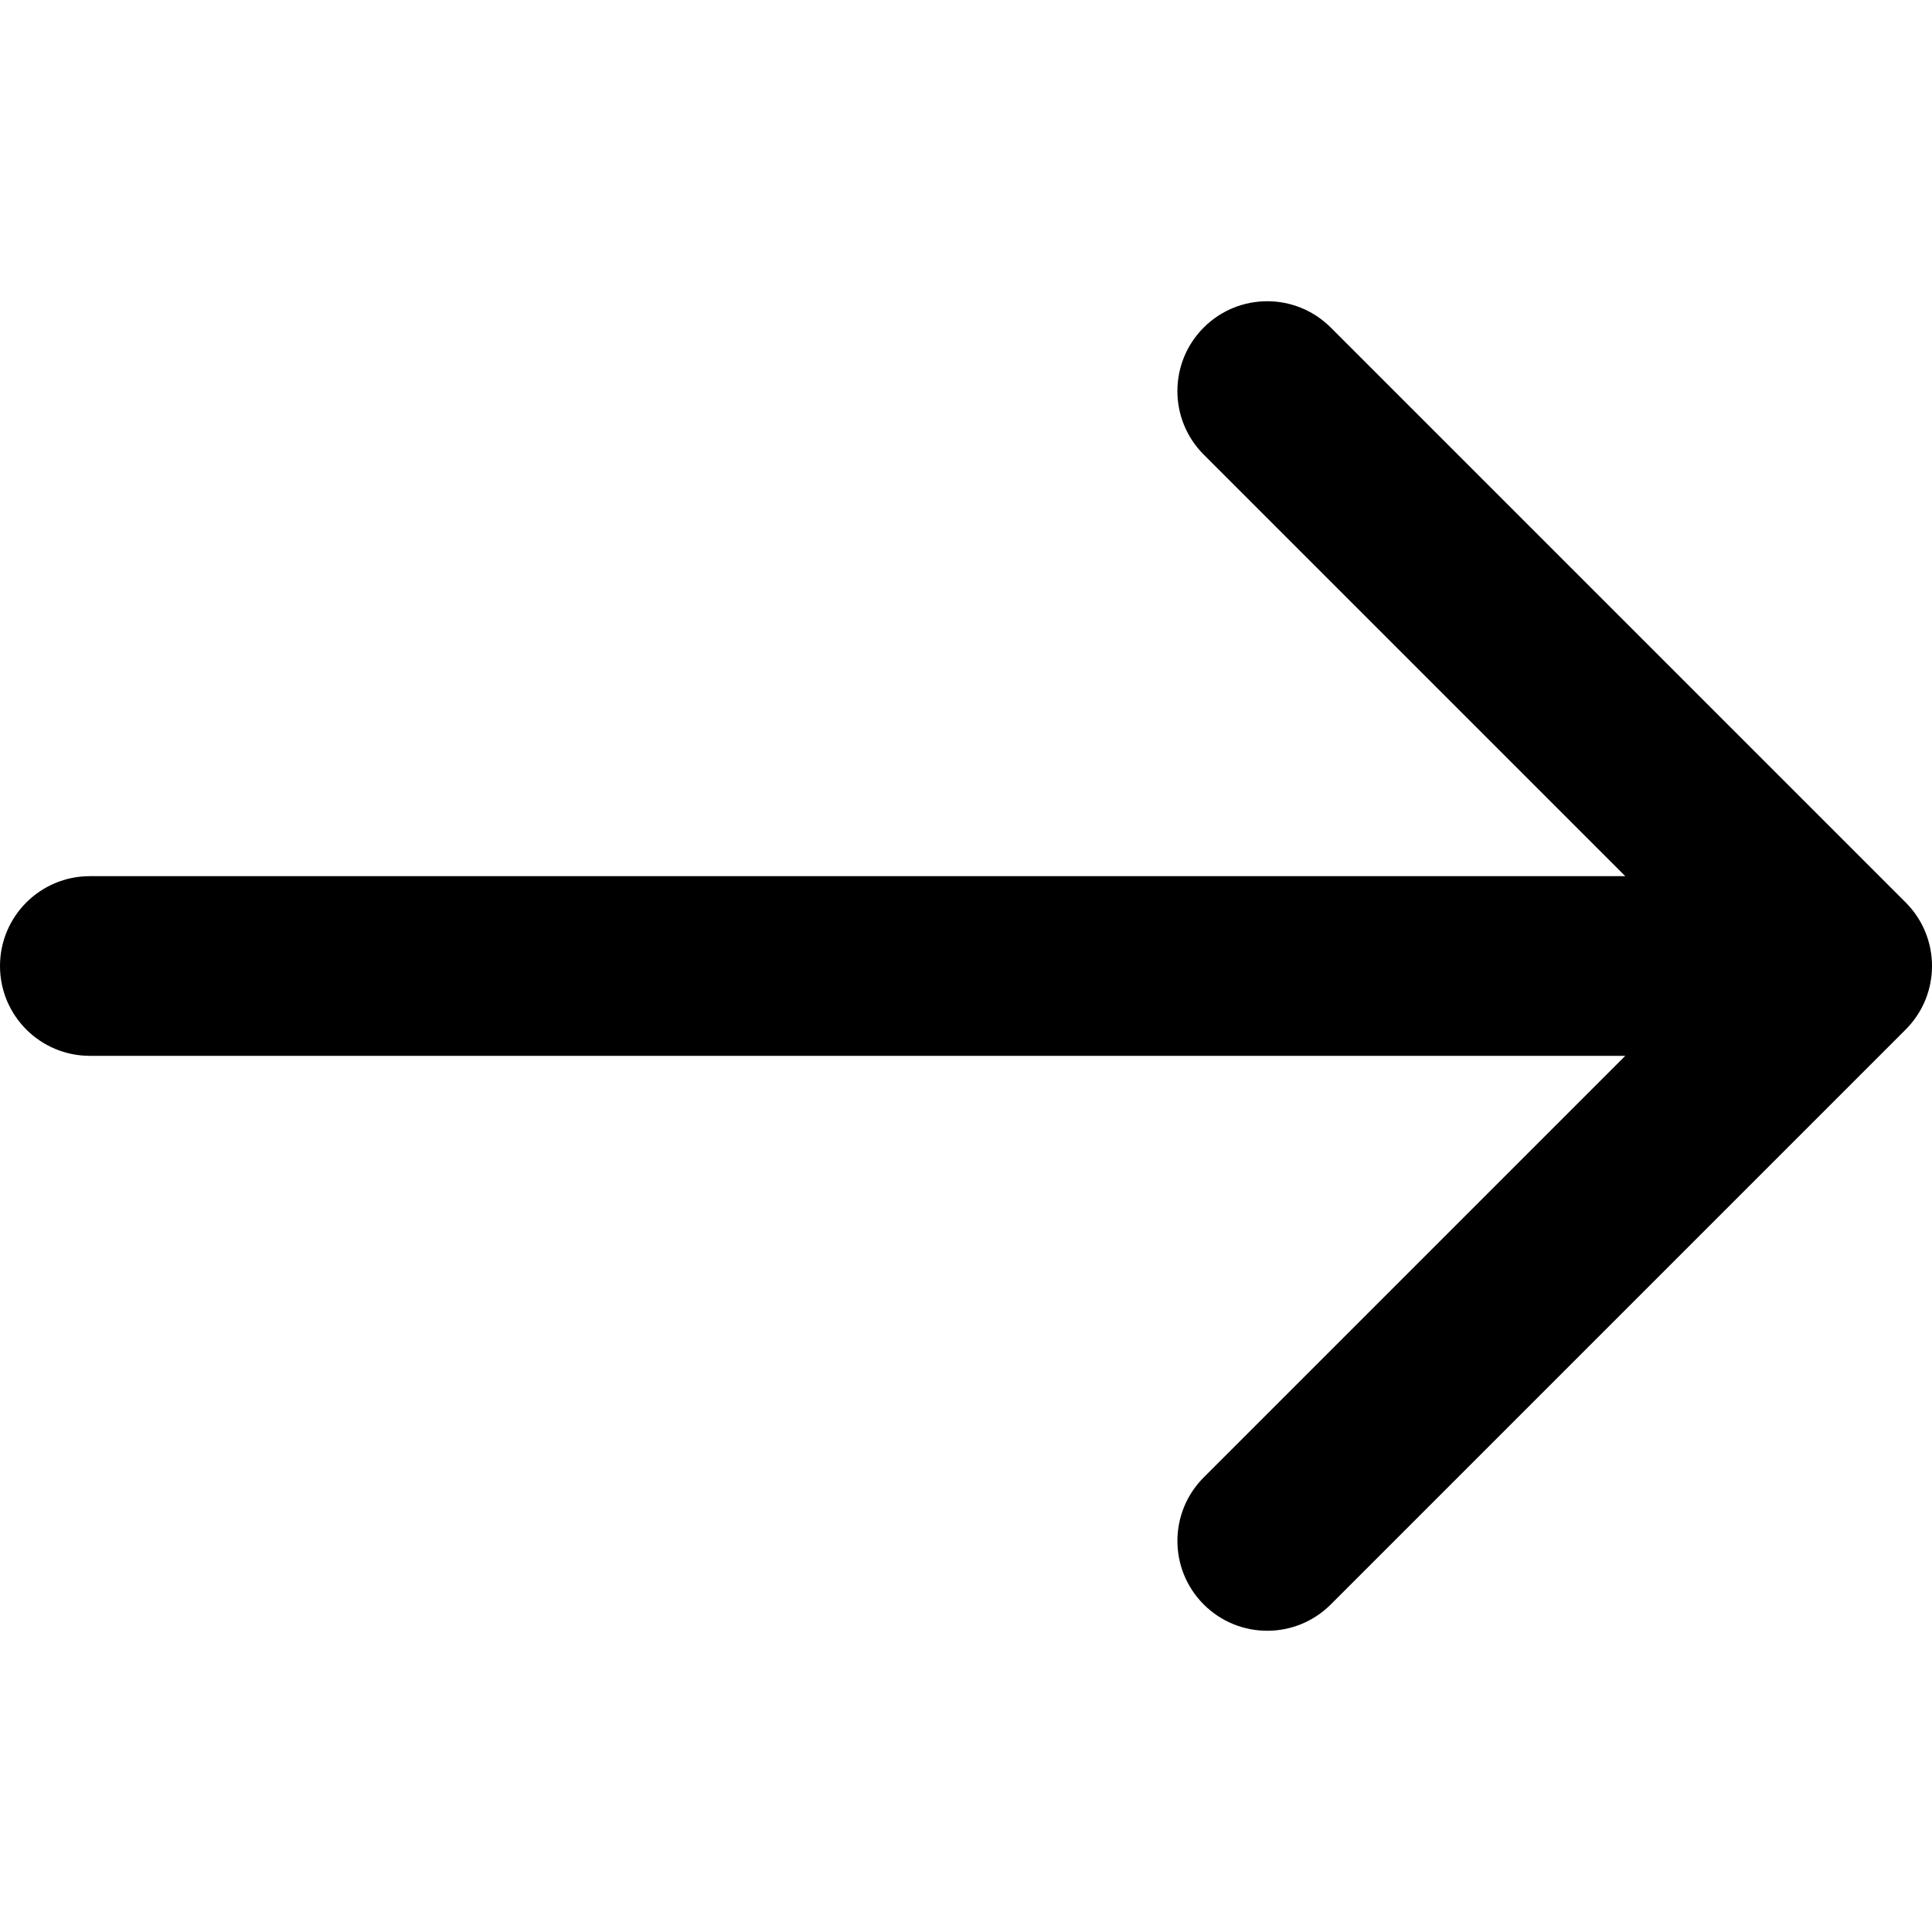
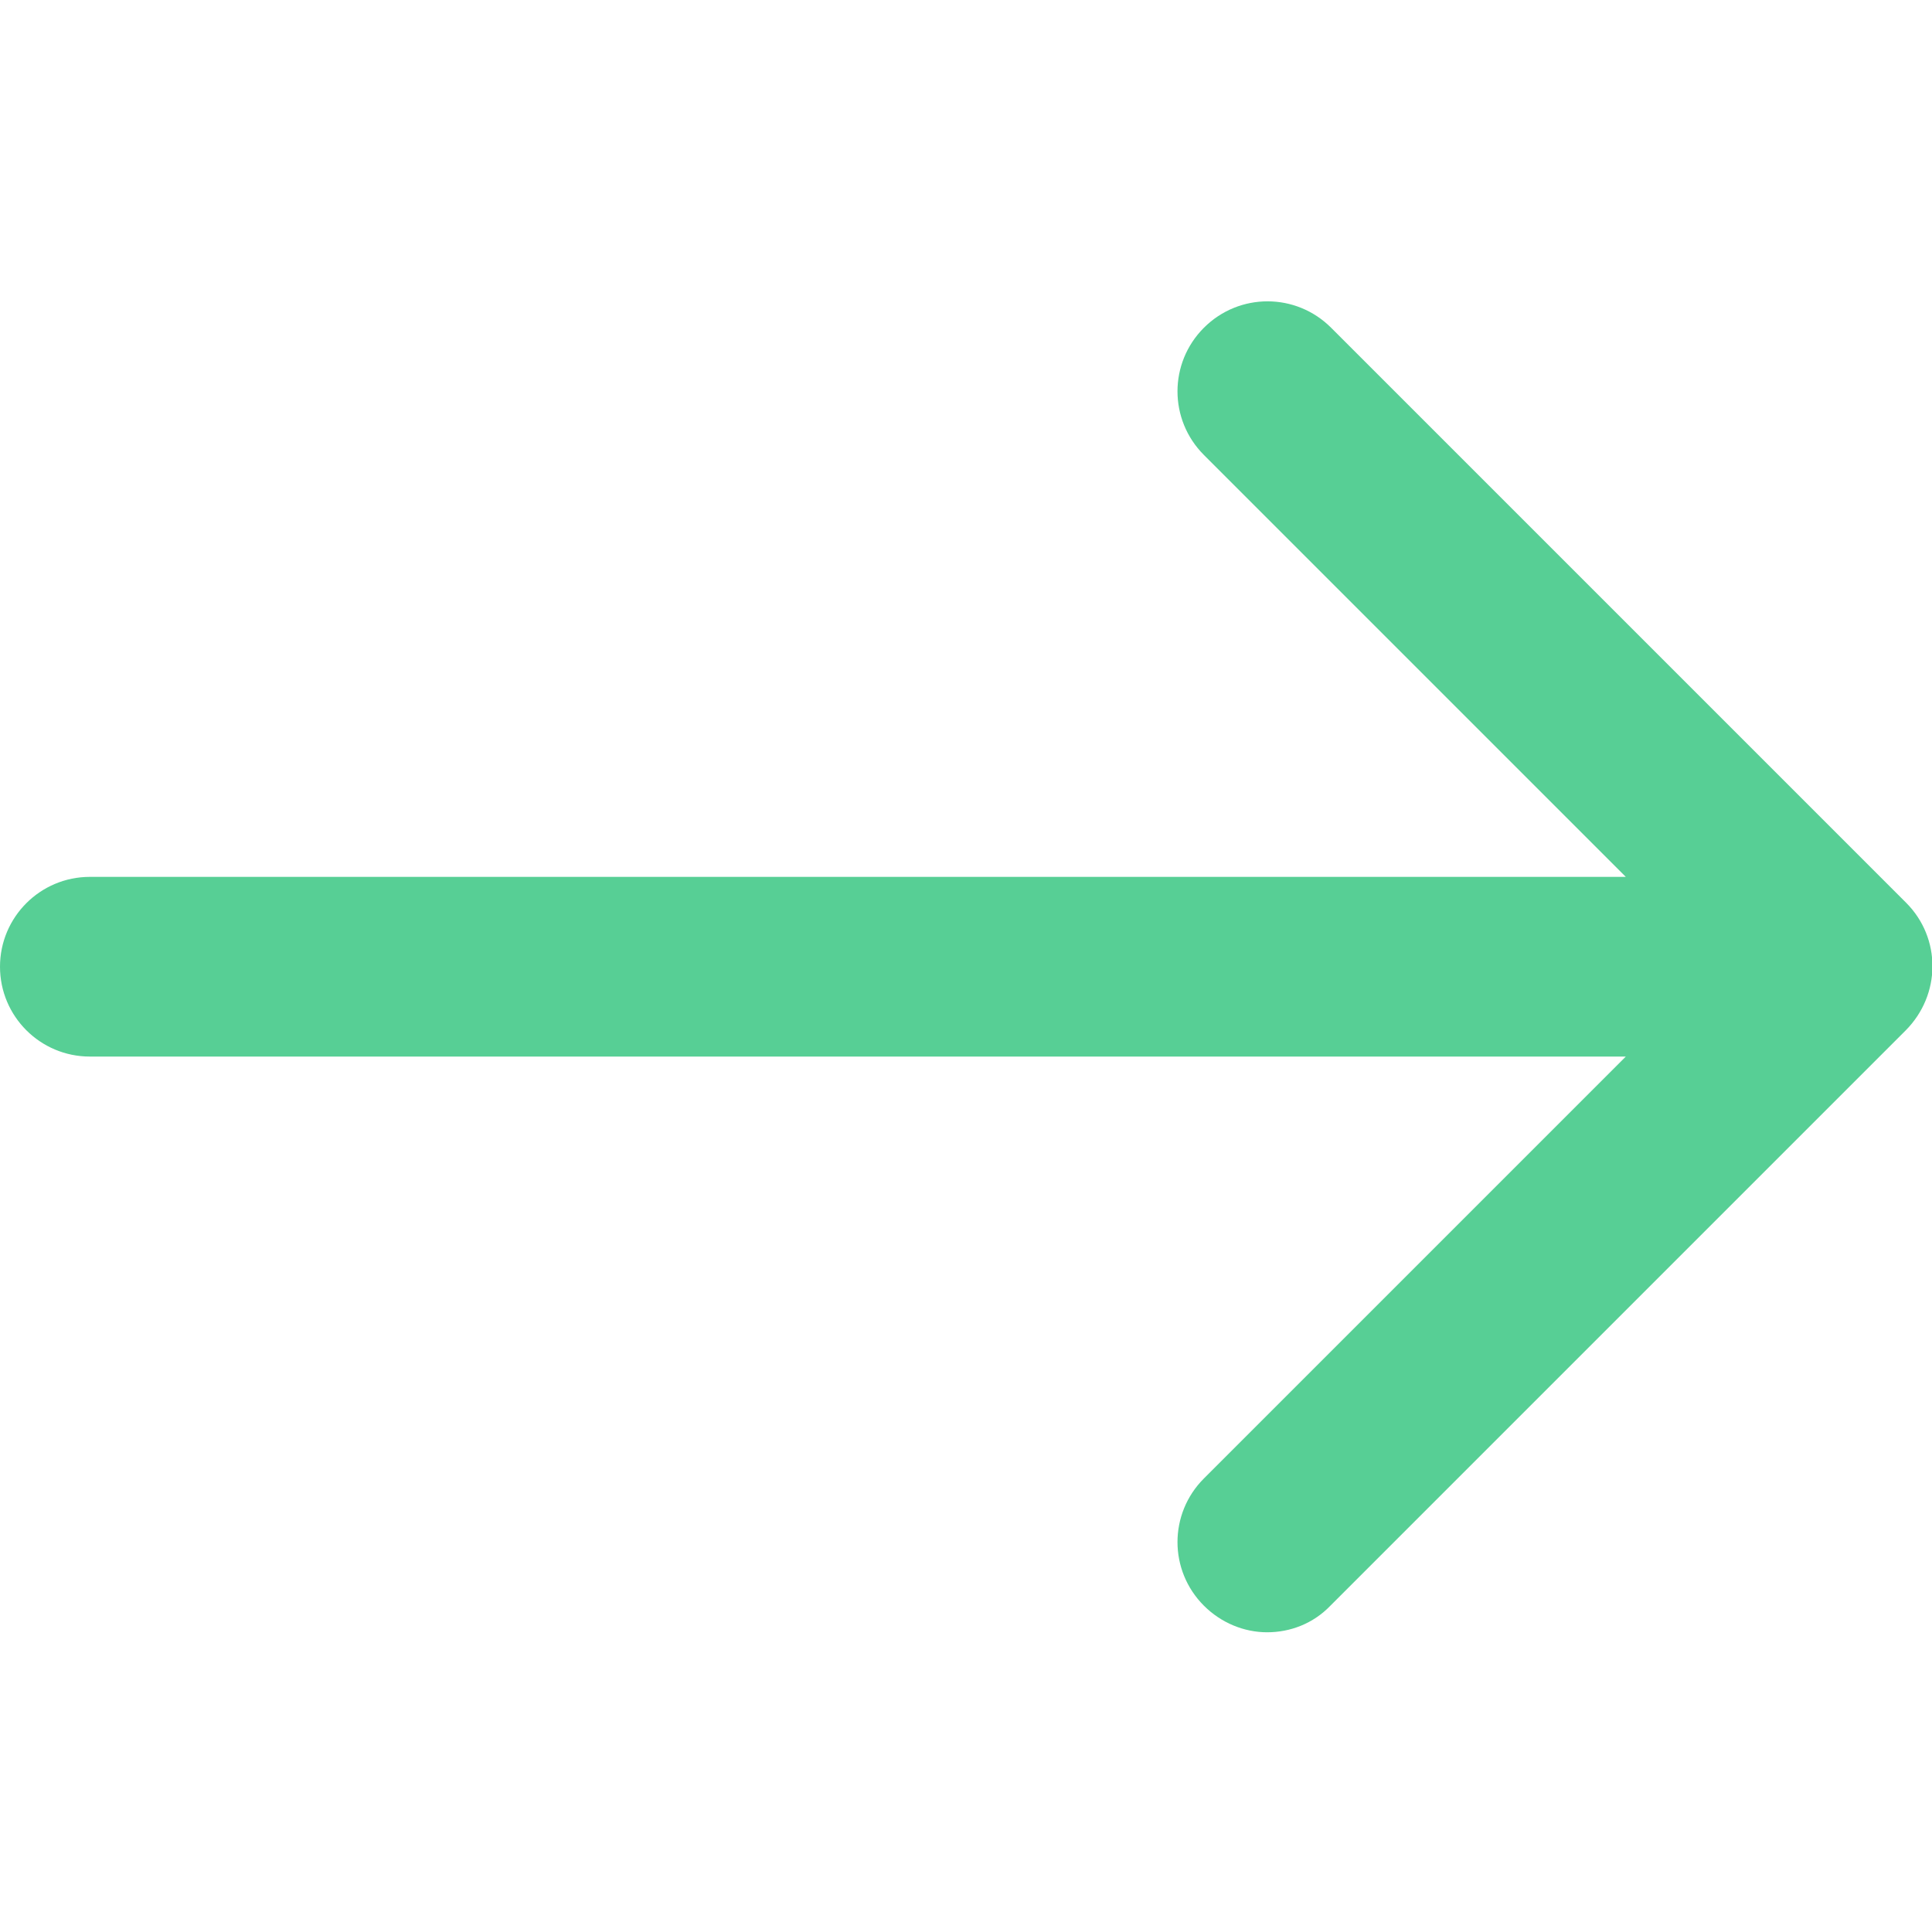
- <svg xmlns="http://www.w3.org/2000/svg" version="1.1" id="Capa_1" x="0px" y="0px" width="268.832px" height="268.832px" viewBox="0 0 268.832 268.832" style="enable-background:new 0 0 268.832 268.832;" xml:space="preserve">
+ <svg xmlns="http://www.w3.org/2000/svg" version="1.1" id="Capa_1" x="0px" y="0px" viewBox="0 0 268.8 268.8" style="enable-background:new 0 0 268.8 268.8;" xml:space="preserve">
+   <style type="text/css">
+ 	.st0{fill:#57CF95;}
+ </style>
  <g>
-     <path d="M265.171,125.577l-80-80c-4.881-4.881-12.797-4.881-17.678,0c-4.882,4.882-4.882,12.796,0,17.678l58.661,58.661H12.5   c-6.903,0-12.5,5.597-12.5,12.5c0,6.902,5.597,12.5,12.5,12.5h213.654l-58.659,58.661c-4.882,4.882-4.882,12.796,0,17.678   c2.44,2.439,5.64,3.661,8.839,3.661s6.398-1.222,8.839-3.661l79.998-80C270.053,138.373,270.053,130.459,265.171,125.577z" />
+     <path class="st0" d="M265.2,125.6l-80-80c-4.9-4.9-12.8-4.9-17.7,0c-4.9,4.9-4.9,12.8,0,17.7l58.7,58.7H12.5   c-6.9,0-12.5,5.6-12.5,12.5c0,6.9,5.6,12.5,12.5,12.5h213.7l-58.7,58.7c-4.9,4.9-4.9,12.8,0,17.7c2.4,2.4,5.6,3.7,8.8,3.7   s6.4-1.2,8.8-3.7l80-80C270.1,138.4,270.1,130.5,265.2,125.6z" />
  </g>
-   <g>
- </g>
-   <g>
- </g>
-   <g>
- </g>
-   <g>
- </g>
-   <g>
- </g>
-   <g>
- </g>
-   <g>
- </g>
-   <g>
- </g>
-   <g>
- </g>
-   <g>
- </g>
-   <g>
- </g>
-   <g>
- </g>
-   <g>
- </g>
-   <g>
- </g>
-   <g>
- </g>
</svg>
